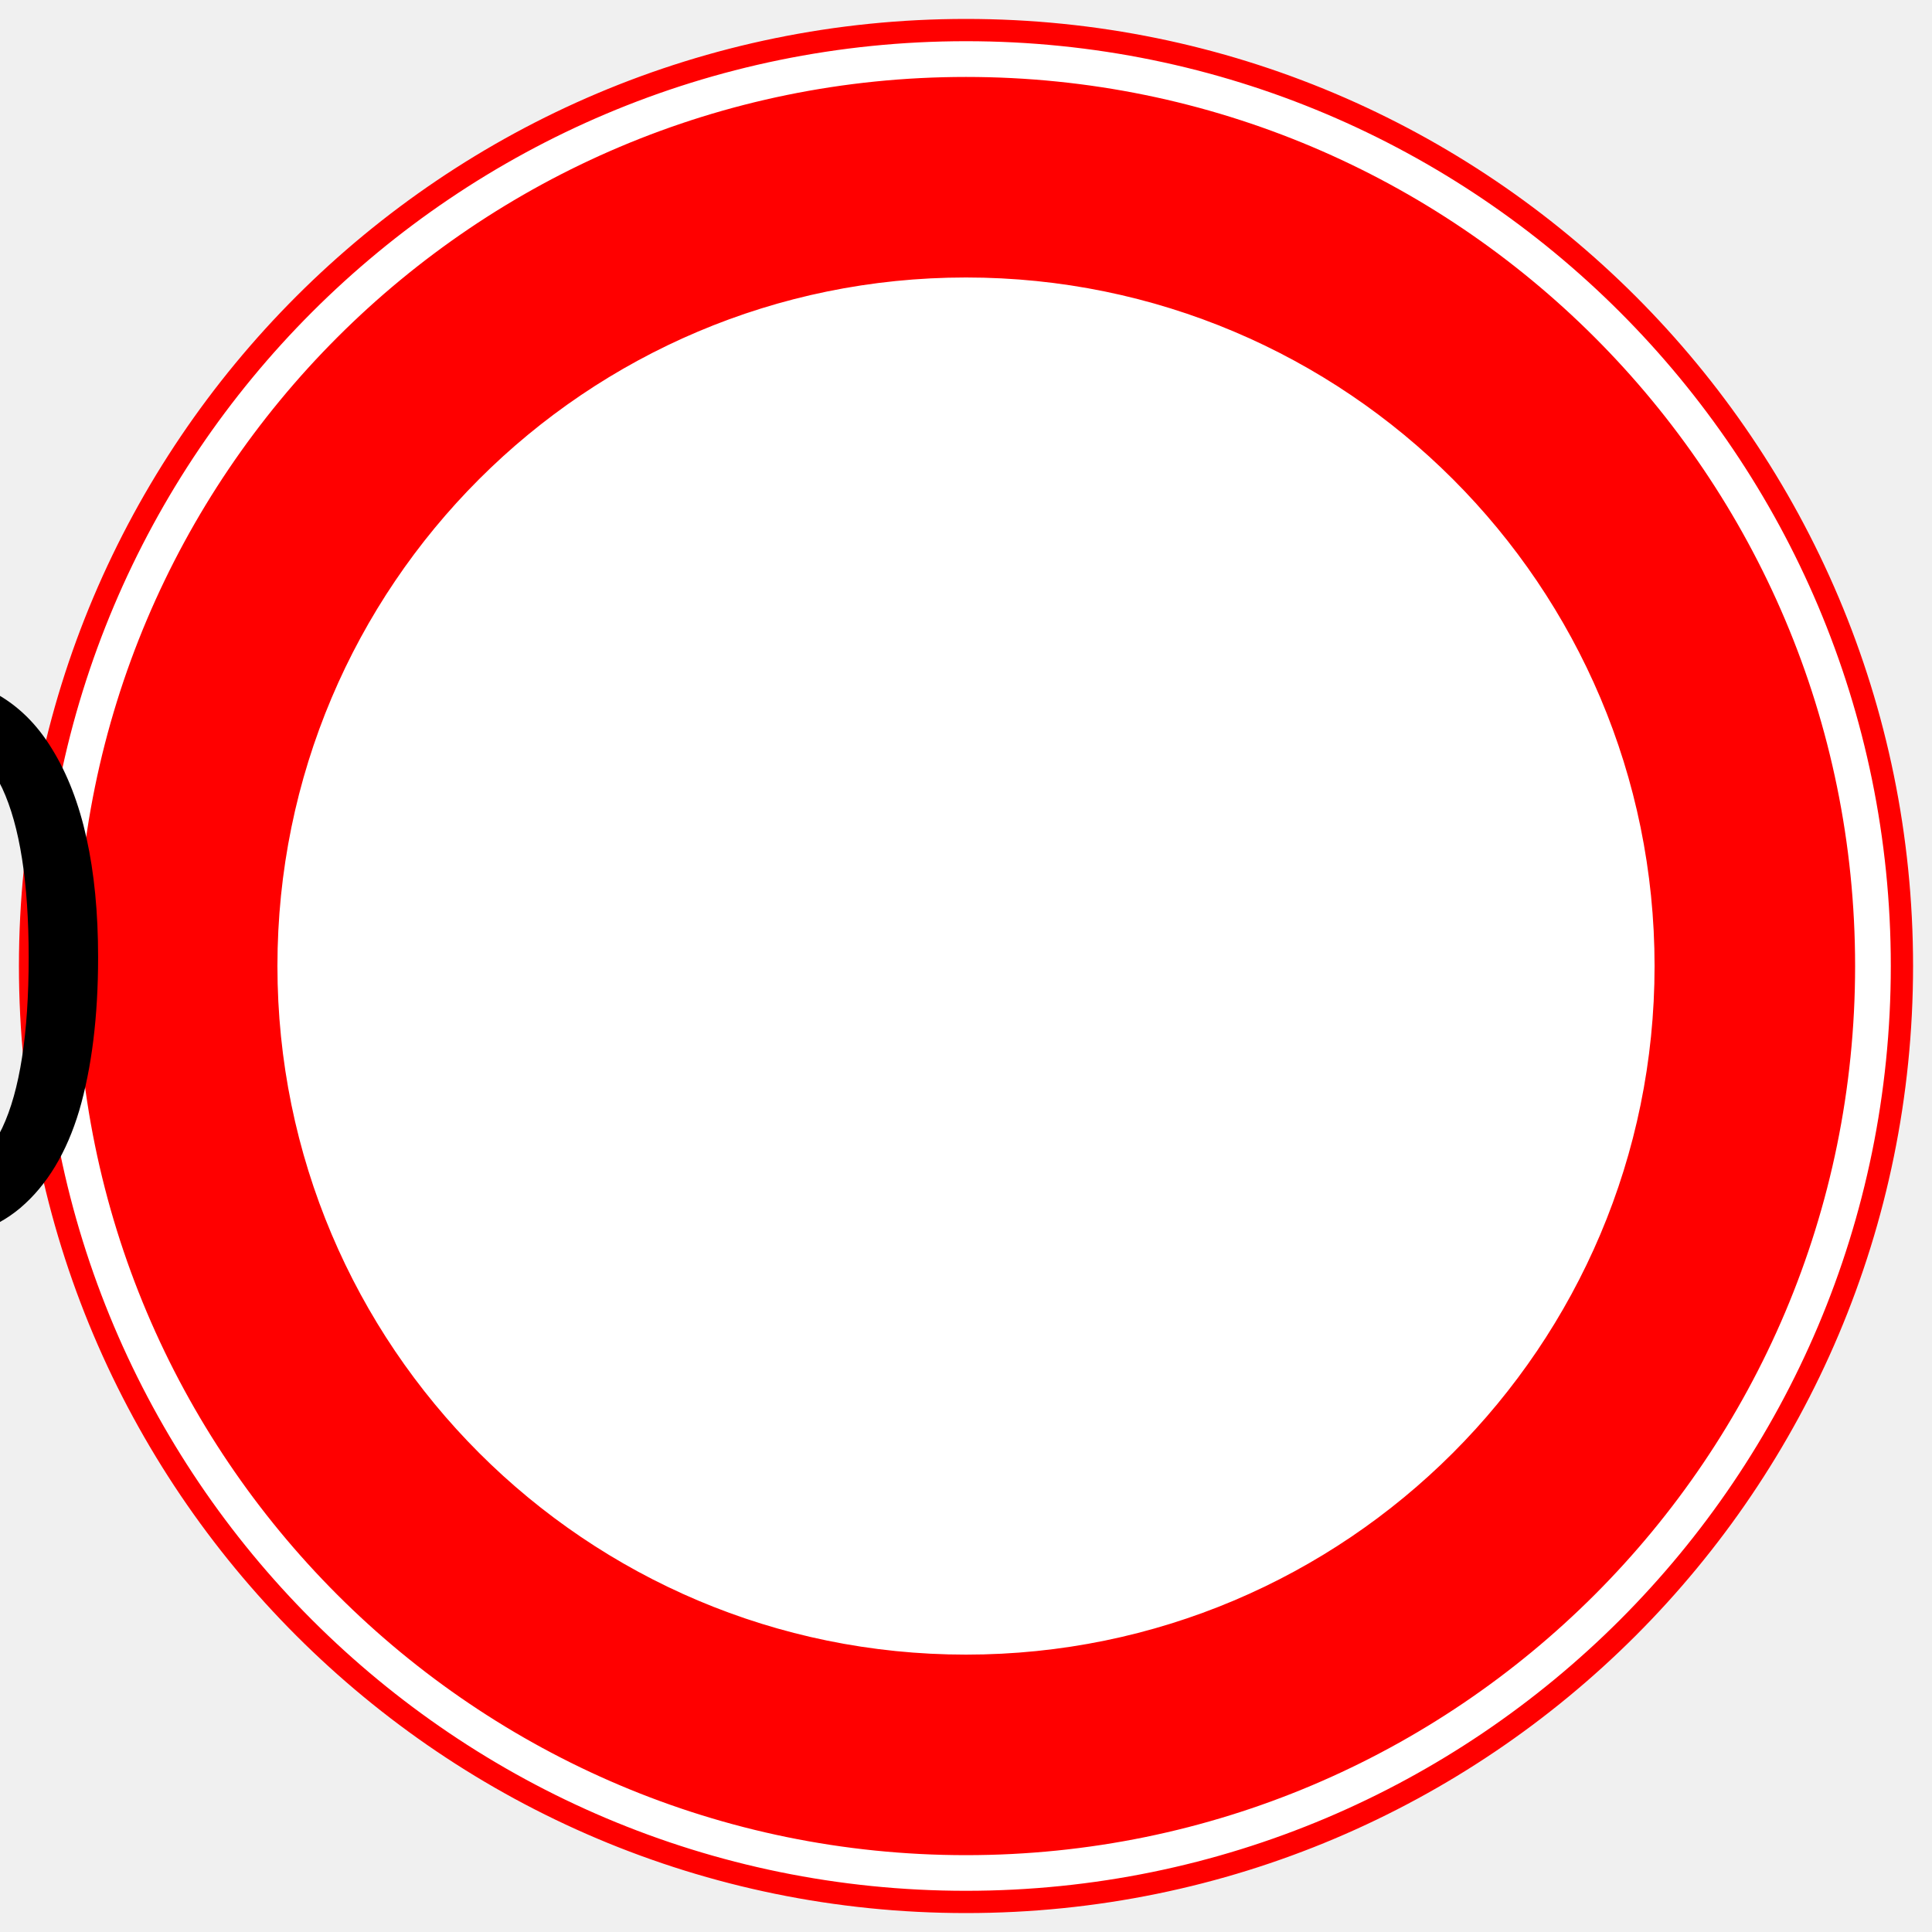
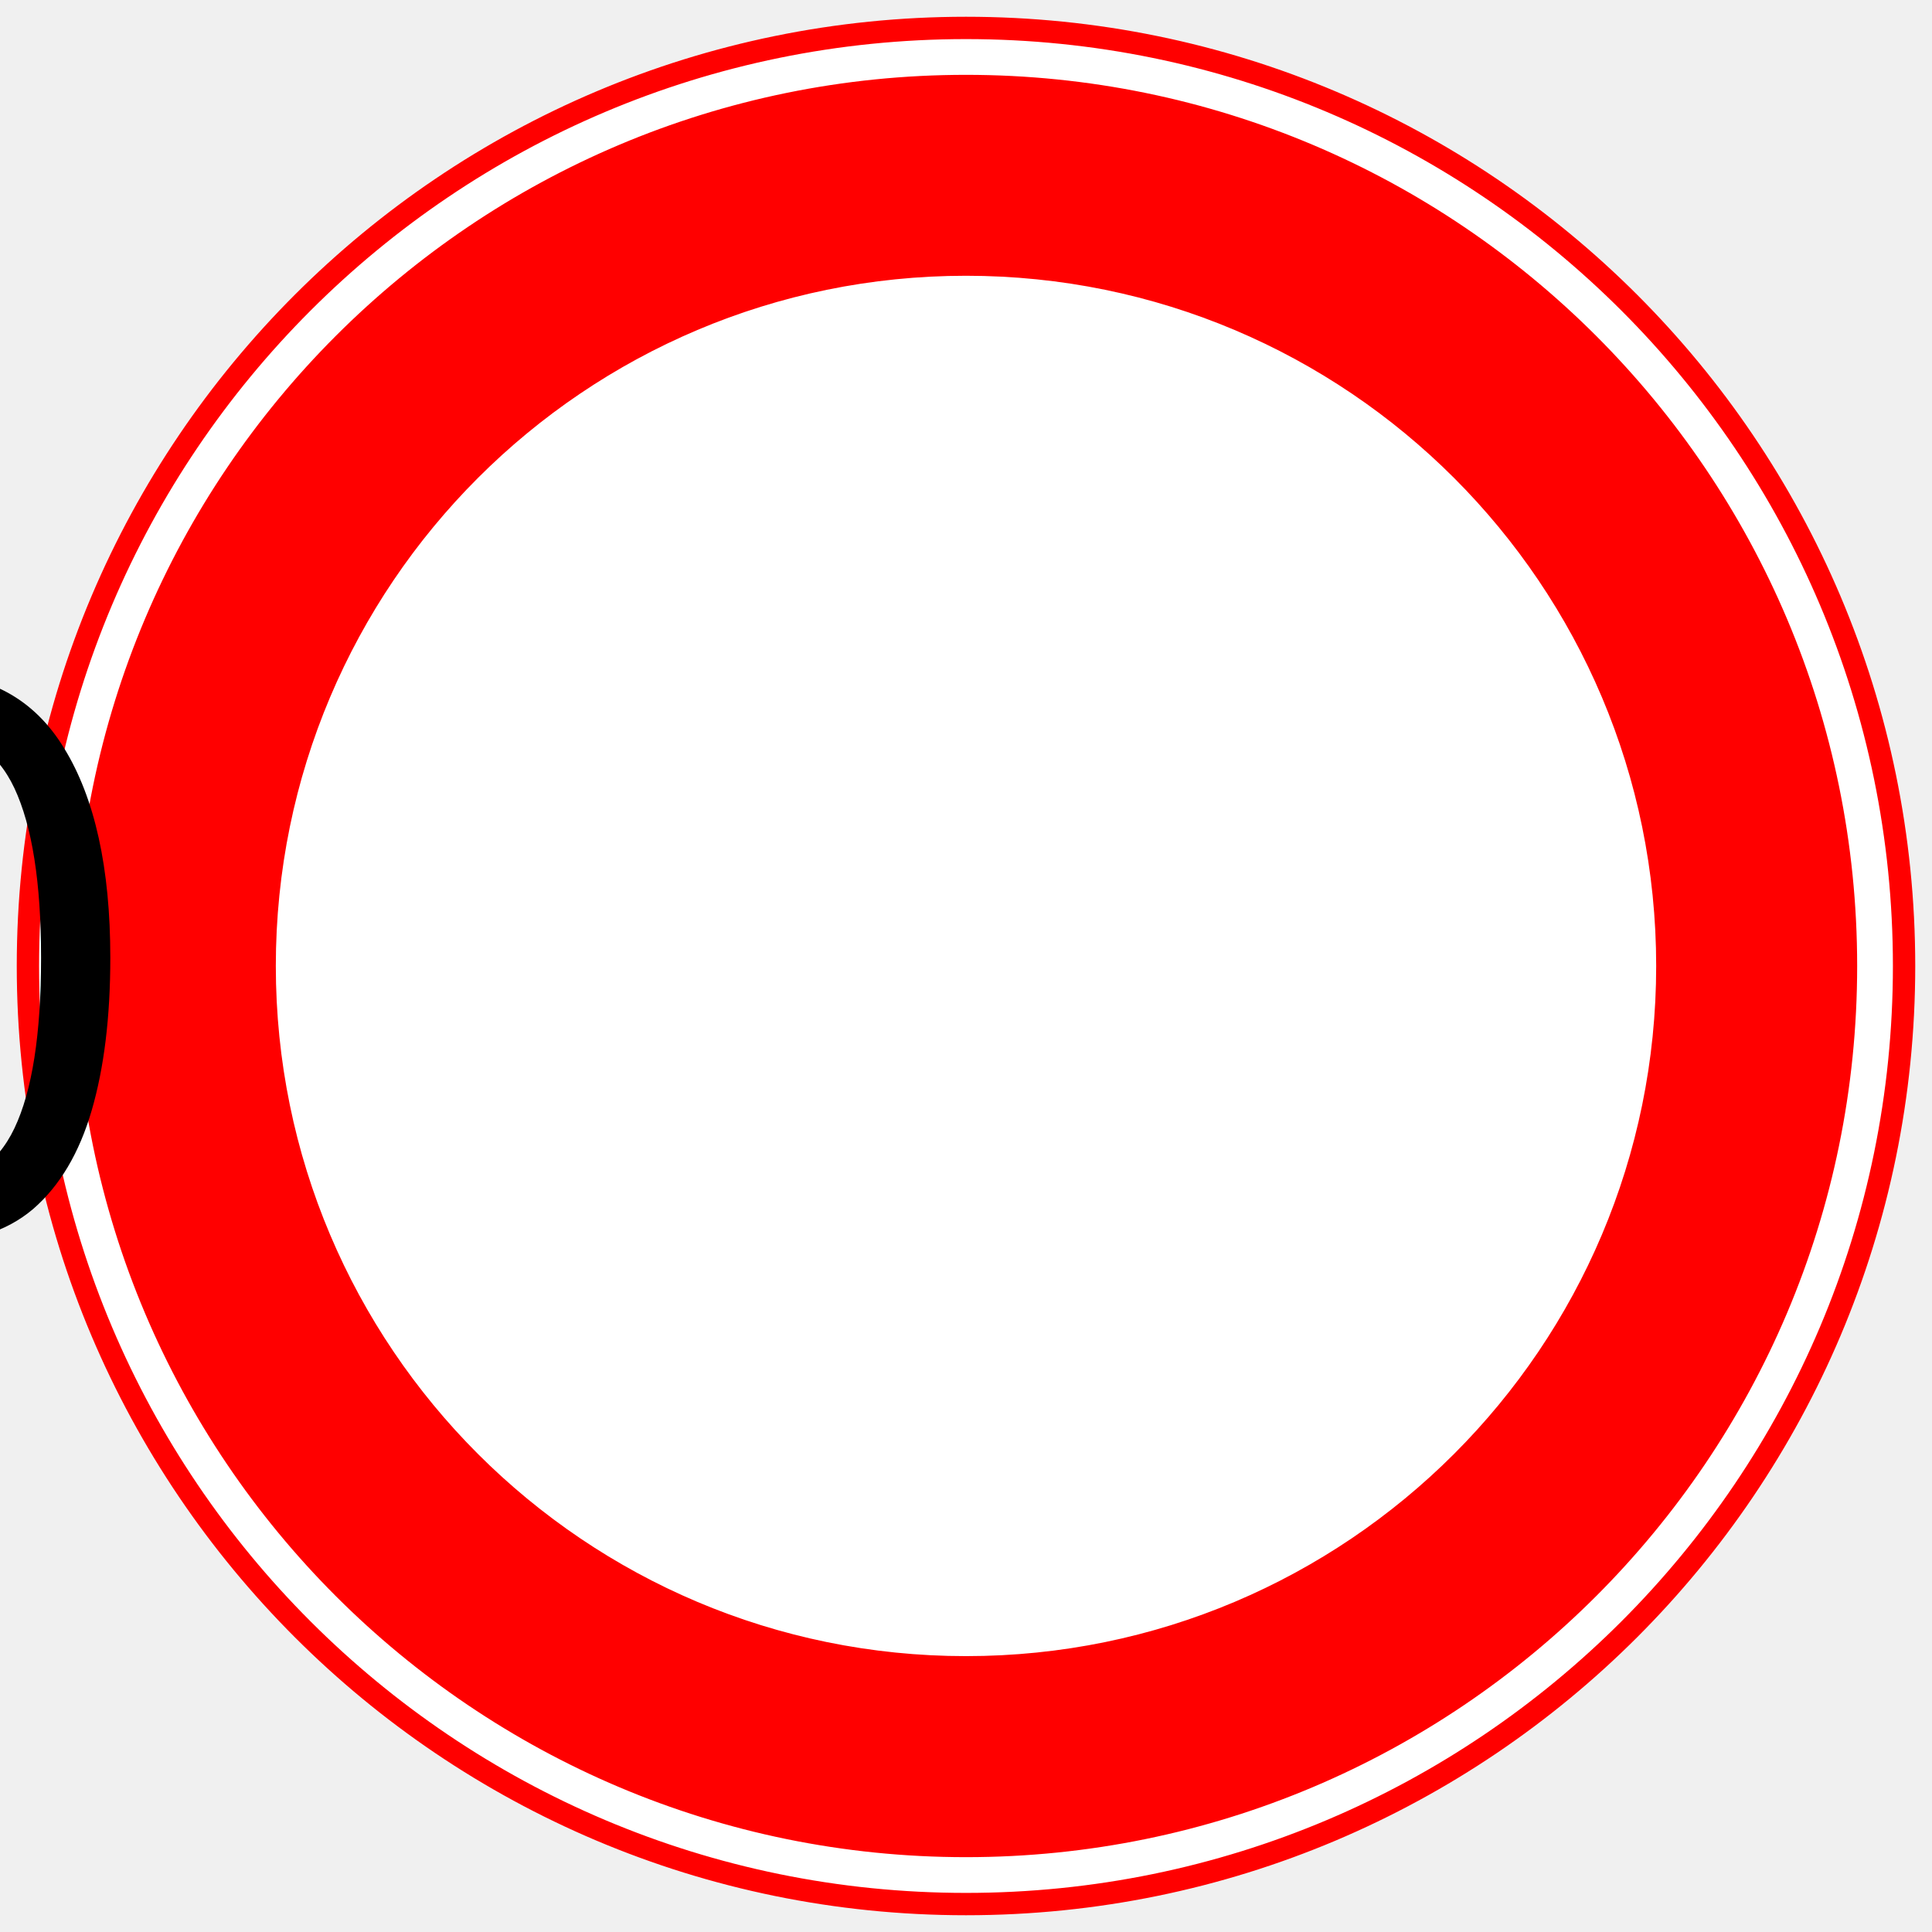
- <svg xmlns="http://www.w3.org/2000/svg" viewBox="0 0 40 40" version="1.1" x="0px" y="0px" id="svg16" width="40" height="40">
+ <svg xmlns="http://www.w3.org/2000/svg" viewBox="0 0 34 34" version="1.1" x="0px" y="0px" id="svg16" width="34" height="34">
  <defs id="defs20" />
-   <g id="g10" style="fill:none;fill-rule:evenodd;stroke:none;stroke-width:1" transform="translate(0,-85)">
-     <circle style="fill:#ffffff;fill-rule:evenodd;stroke:#ffffff;stroke-width:1" id="path132" cx="20" cy="105" r="18.96" />
-     <path d="m 20,124.608 c -10.829,0 -19.608,-8.779 -19.608,-19.608 0,-10.829 8.779,-19.608 19.608,-19.608 10.829,0 19.608,8.779 19.608,19.608 0,10.829 -8.779,19.608 -19.608,19.608 z m 0,-0.461 c 10.574,0 19.147,-8.572 19.147,-19.147 0,-10.574 -8.572,-19.147 -19.147,-19.147 -10.574,0 -19.147,8.572 -19.147,19.147 0,10.574 8.572,19.147 19.147,19.147 z m 0,-4.89 c 7.873,0 14.256,-6.383 14.256,-14.256 0,-7.873 -6.383,-14.256 -14.256,-14.256 -7.873,0 -14.256,6.383 -14.256,14.256 0,7.873 6.383,14.256 14.256,14.256 z m 0,4.152 c -10.167,0 -18.408,-8.242 -18.408,-18.408 0,-10.167 8.242,-18.408 18.408,-18.408 10.167,0 18.408,8.242 18.408,18.408 0,10.167 -8.242,18.408 -18.408,18.408 z" id="path8" style="fill:#ff0000;fill-rule:nonzero;stroke-width:0.467" />
-     <text xml:space="preserve" style="font-style:normal;font-weight:normal;font-size:40px;line-height:1.25;font-family:sans-serif;letter-spacing:0px;word-spacing:0px;fill:#000000;fill-opacity:1;stroke:none" x="19.656" y="110.552" id="text26">
-       <tspan id="tspan24" x="19.656" y="110.552" style="font-style:normal;font-variant:normal;font-weight:normal;font-stretch:normal;font-size:16px;font-family:Ubuntu;-inkscape-font-specification:Ubuntu;text-align:center;text-anchor:middle">80</tspan>
+   <g id="g10" style="fill:none;fill-rule:evenodd;stroke:none;stroke-width:1" transform="translate(0,-91)">
+     <circle style="fill:#ffffff;fill-rule:evenodd;stroke:#ffffff;stroke-width:0.852" id="path132" cx="17" cy="108" r="16.154" />
+     <path d="m 17,124.705 c -9.226,0 -16.705,-7.479 -16.705,-16.705 0,-9.226 7.479,-16.705 16.705,-16.705 9.226,0 16.705,7.479 16.705,16.705 0,9.226 -7.479,16.705 -16.705,16.705 z m 0,-0.393 c 9.009,0 16.312,-7.303 16.312,-16.312 0,-9.009 -7.303,-16.312 -16.312,-16.312 -9.009,0 -16.312,7.303 -16.312,16.312 0,9.009 7.303,16.312 16.312,16.312 z m 0,-4.167 c 6.708,0 12.146,-5.438 12.146,-12.146 0,-6.708 -5.438,-12.146 -12.146,-12.146 -6.708,0 -12.146,5.438 -12.146,12.146 0,6.708 5.438,12.146 12.146,12.146 z m 0,3.538 c -8.662,0 -15.683,-7.022 -15.683,-15.683 0,-8.662 7.022,-15.683 15.683,-15.683 8.662,0 15.683,7.022 15.683,15.683 0,8.662 -7.022,15.683 -15.683,15.683 z" id="path8" style="fill:#ff0000;fill-rule:nonzero;stroke-width:0.398" />
+     <text xml:space="preserve" style="font-style:normal;font-weight:normal;font-size:34.079px;line-height:1.25;font-family:sans-serif;letter-spacing:0px;word-spacing:0px;fill:#000000;fill-opacity:1;stroke:none;stroke-width:0.852" x="16.966" y="112.73" id="text26">
+       <tspan id="tspan24" x="16.966" y="112.73" style="font-style:normal;font-variant:normal;font-weight:normal;font-stretch:normal;font-size:13.631px;font-family:Ubuntu;-inkscape-font-specification:Ubuntu;text-align:center;text-anchor:middle;stroke-width:0.852">80</tspan>
    </text>
  </g>
</svg>
